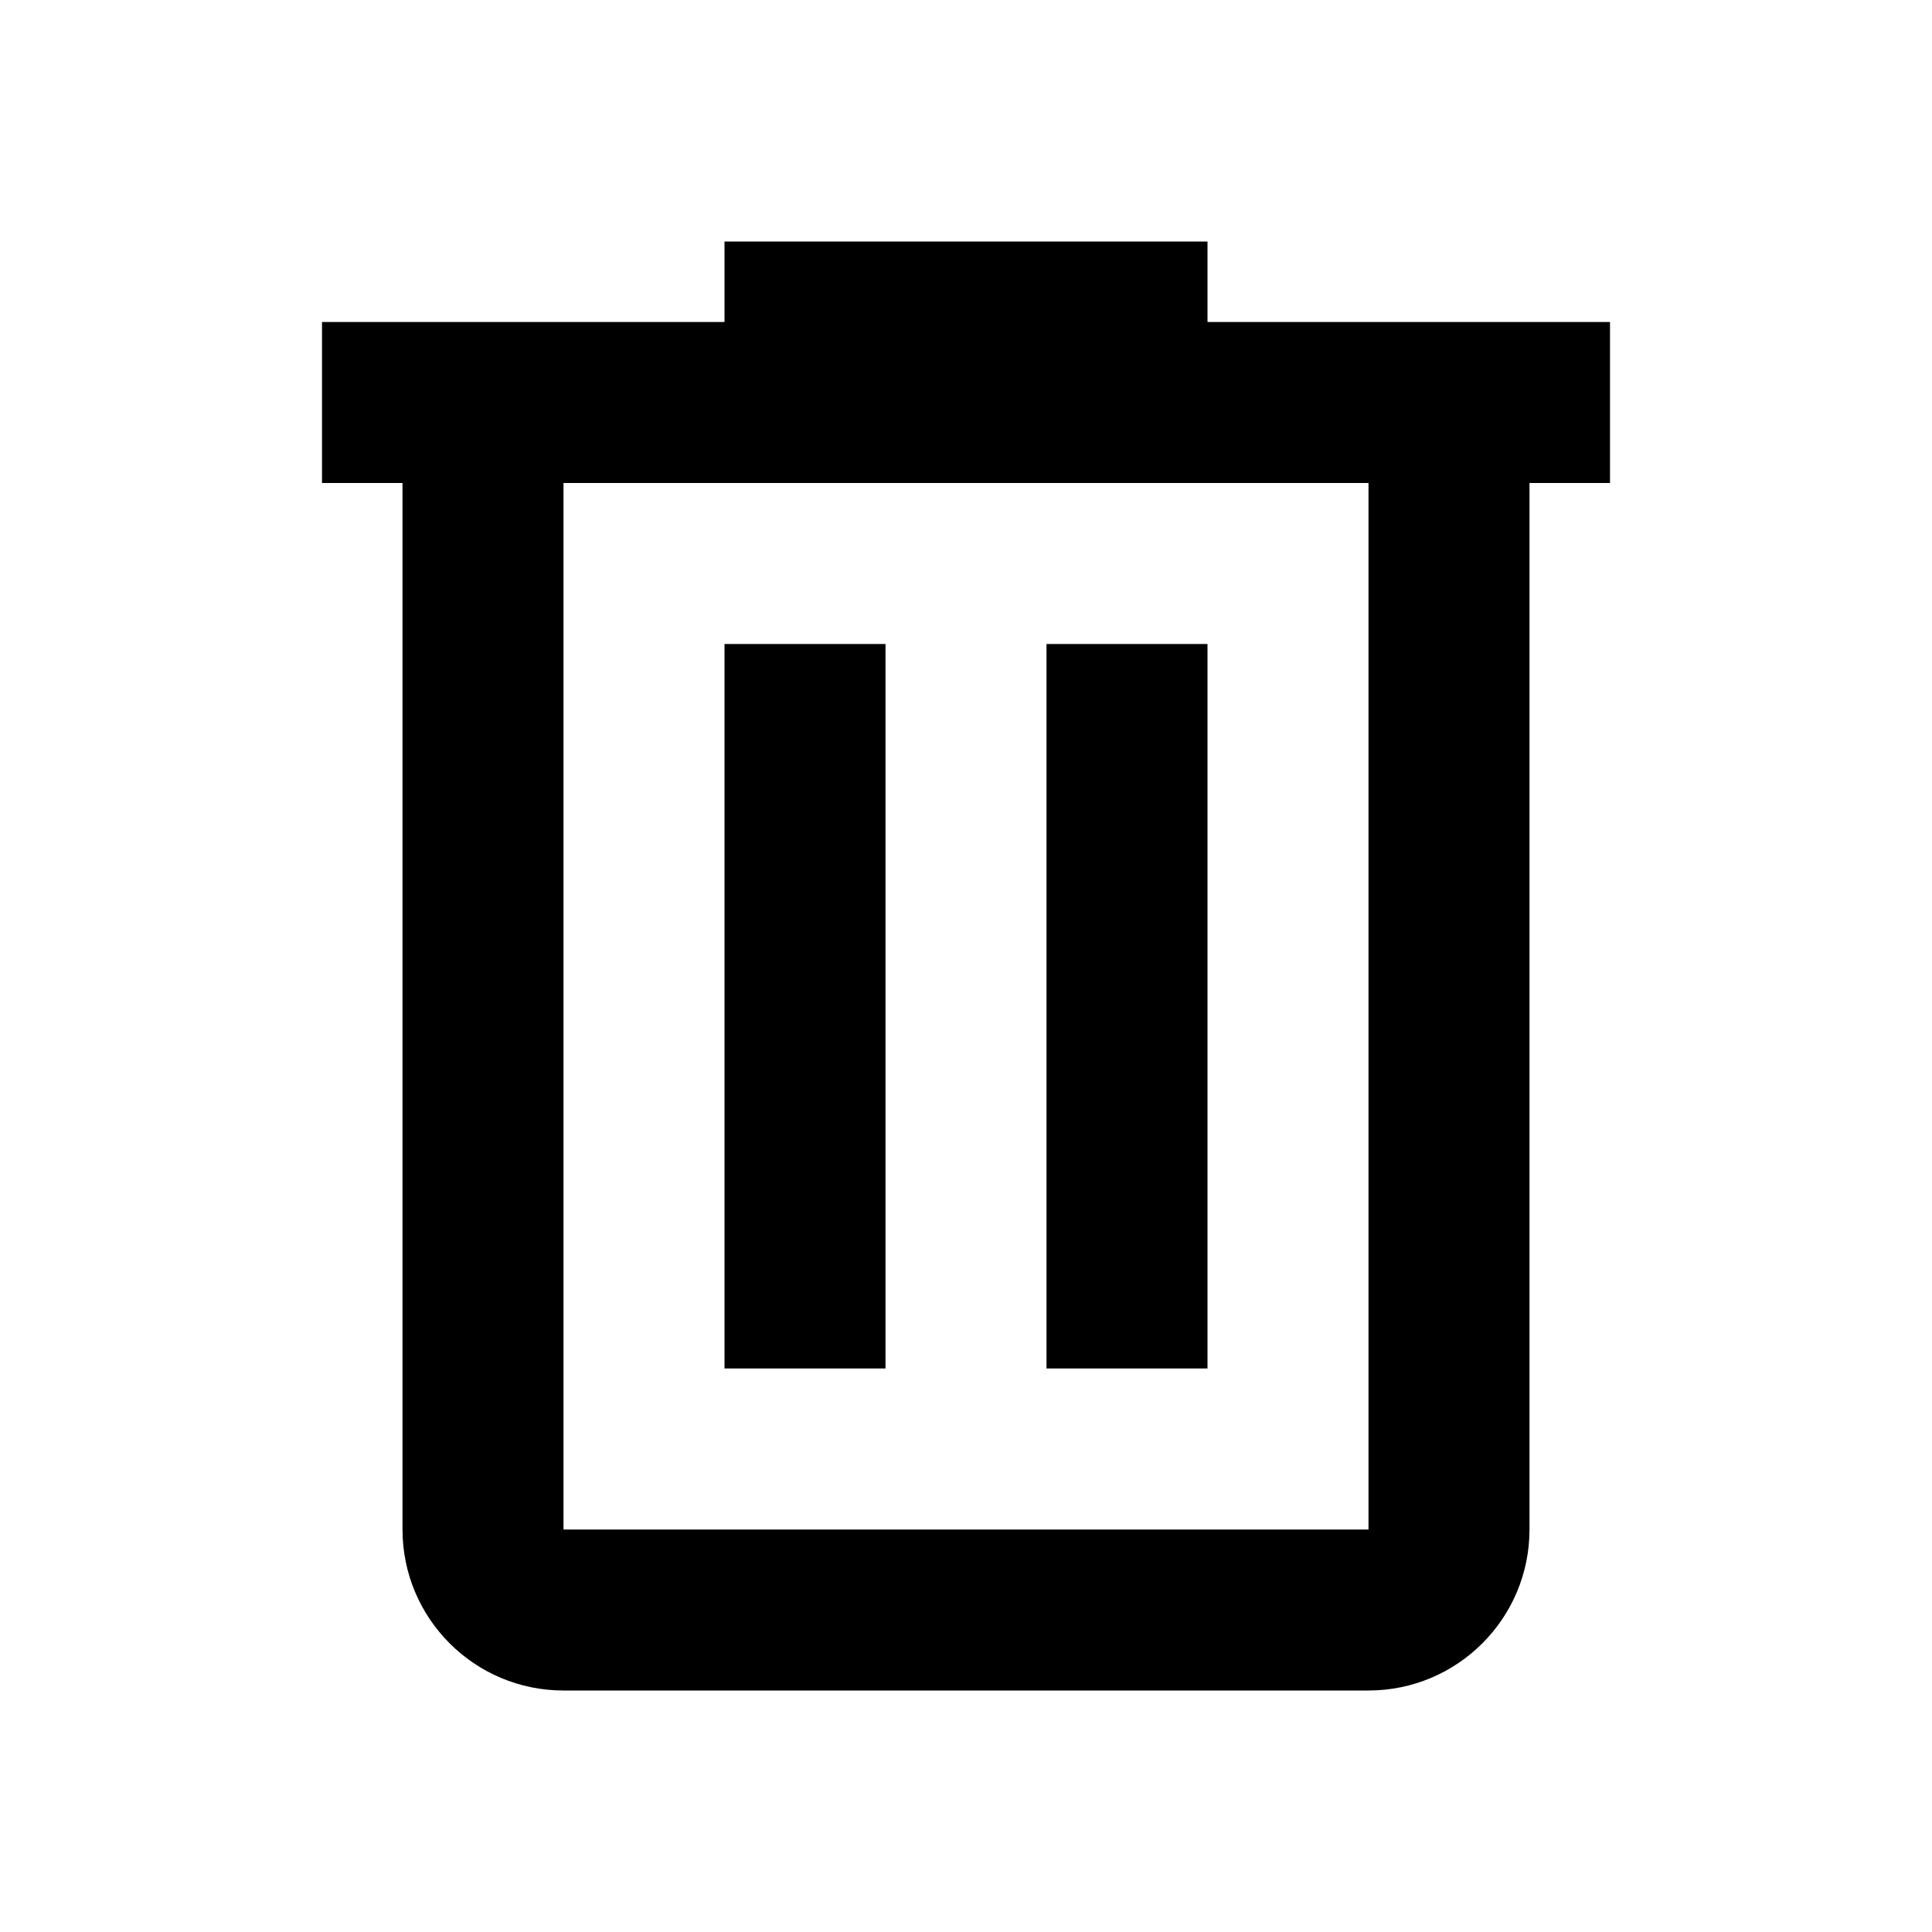
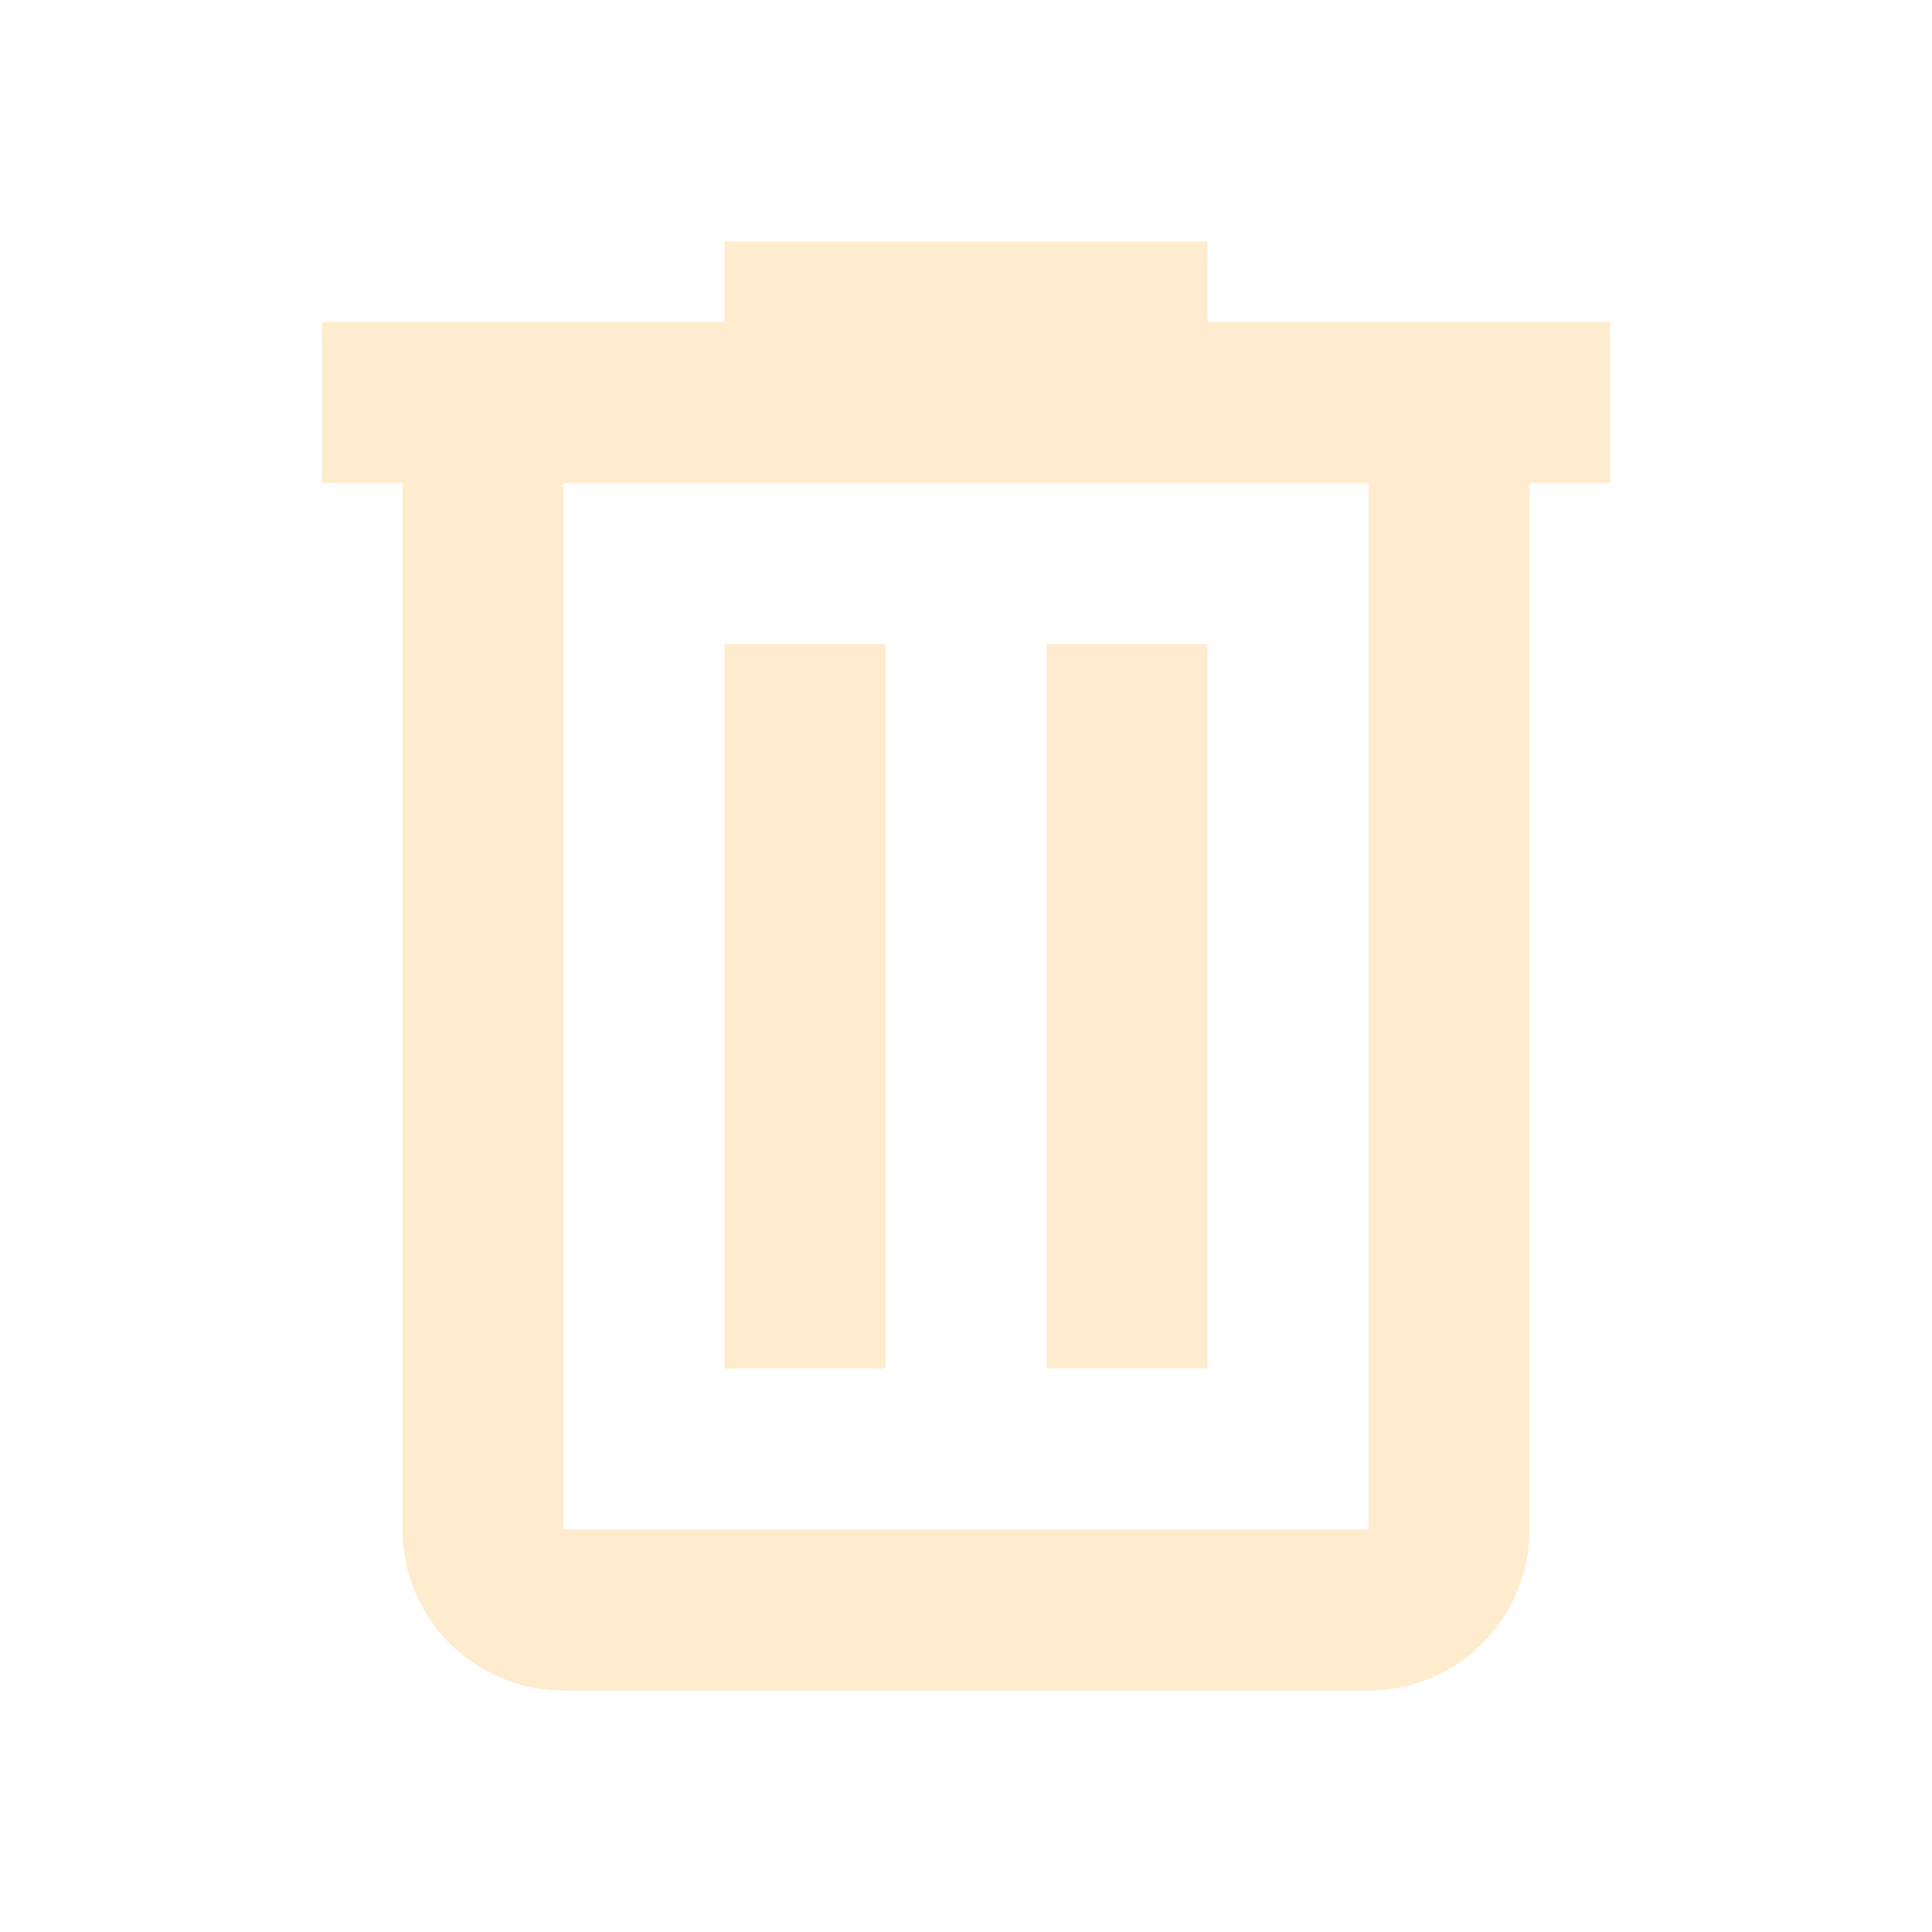
- <svg xmlns="http://www.w3.org/2000/svg" viewBox="0 0 24 24" width="15px">
+ <svg xmlns="http://www.w3.org/2000/svg" viewBox="0 0 24 24" width="15px" fill="blanchedalmond">
  <path d="M9,3V4H4V6H5V19A2,2 0 0,0 7,21H17A2,2 0 0,0 19,19V6H20V4H15V3H9M7,6H17V19H7V6M9,8V17H11V8H9M13,8V17H15V8H13Z" />
</svg>
